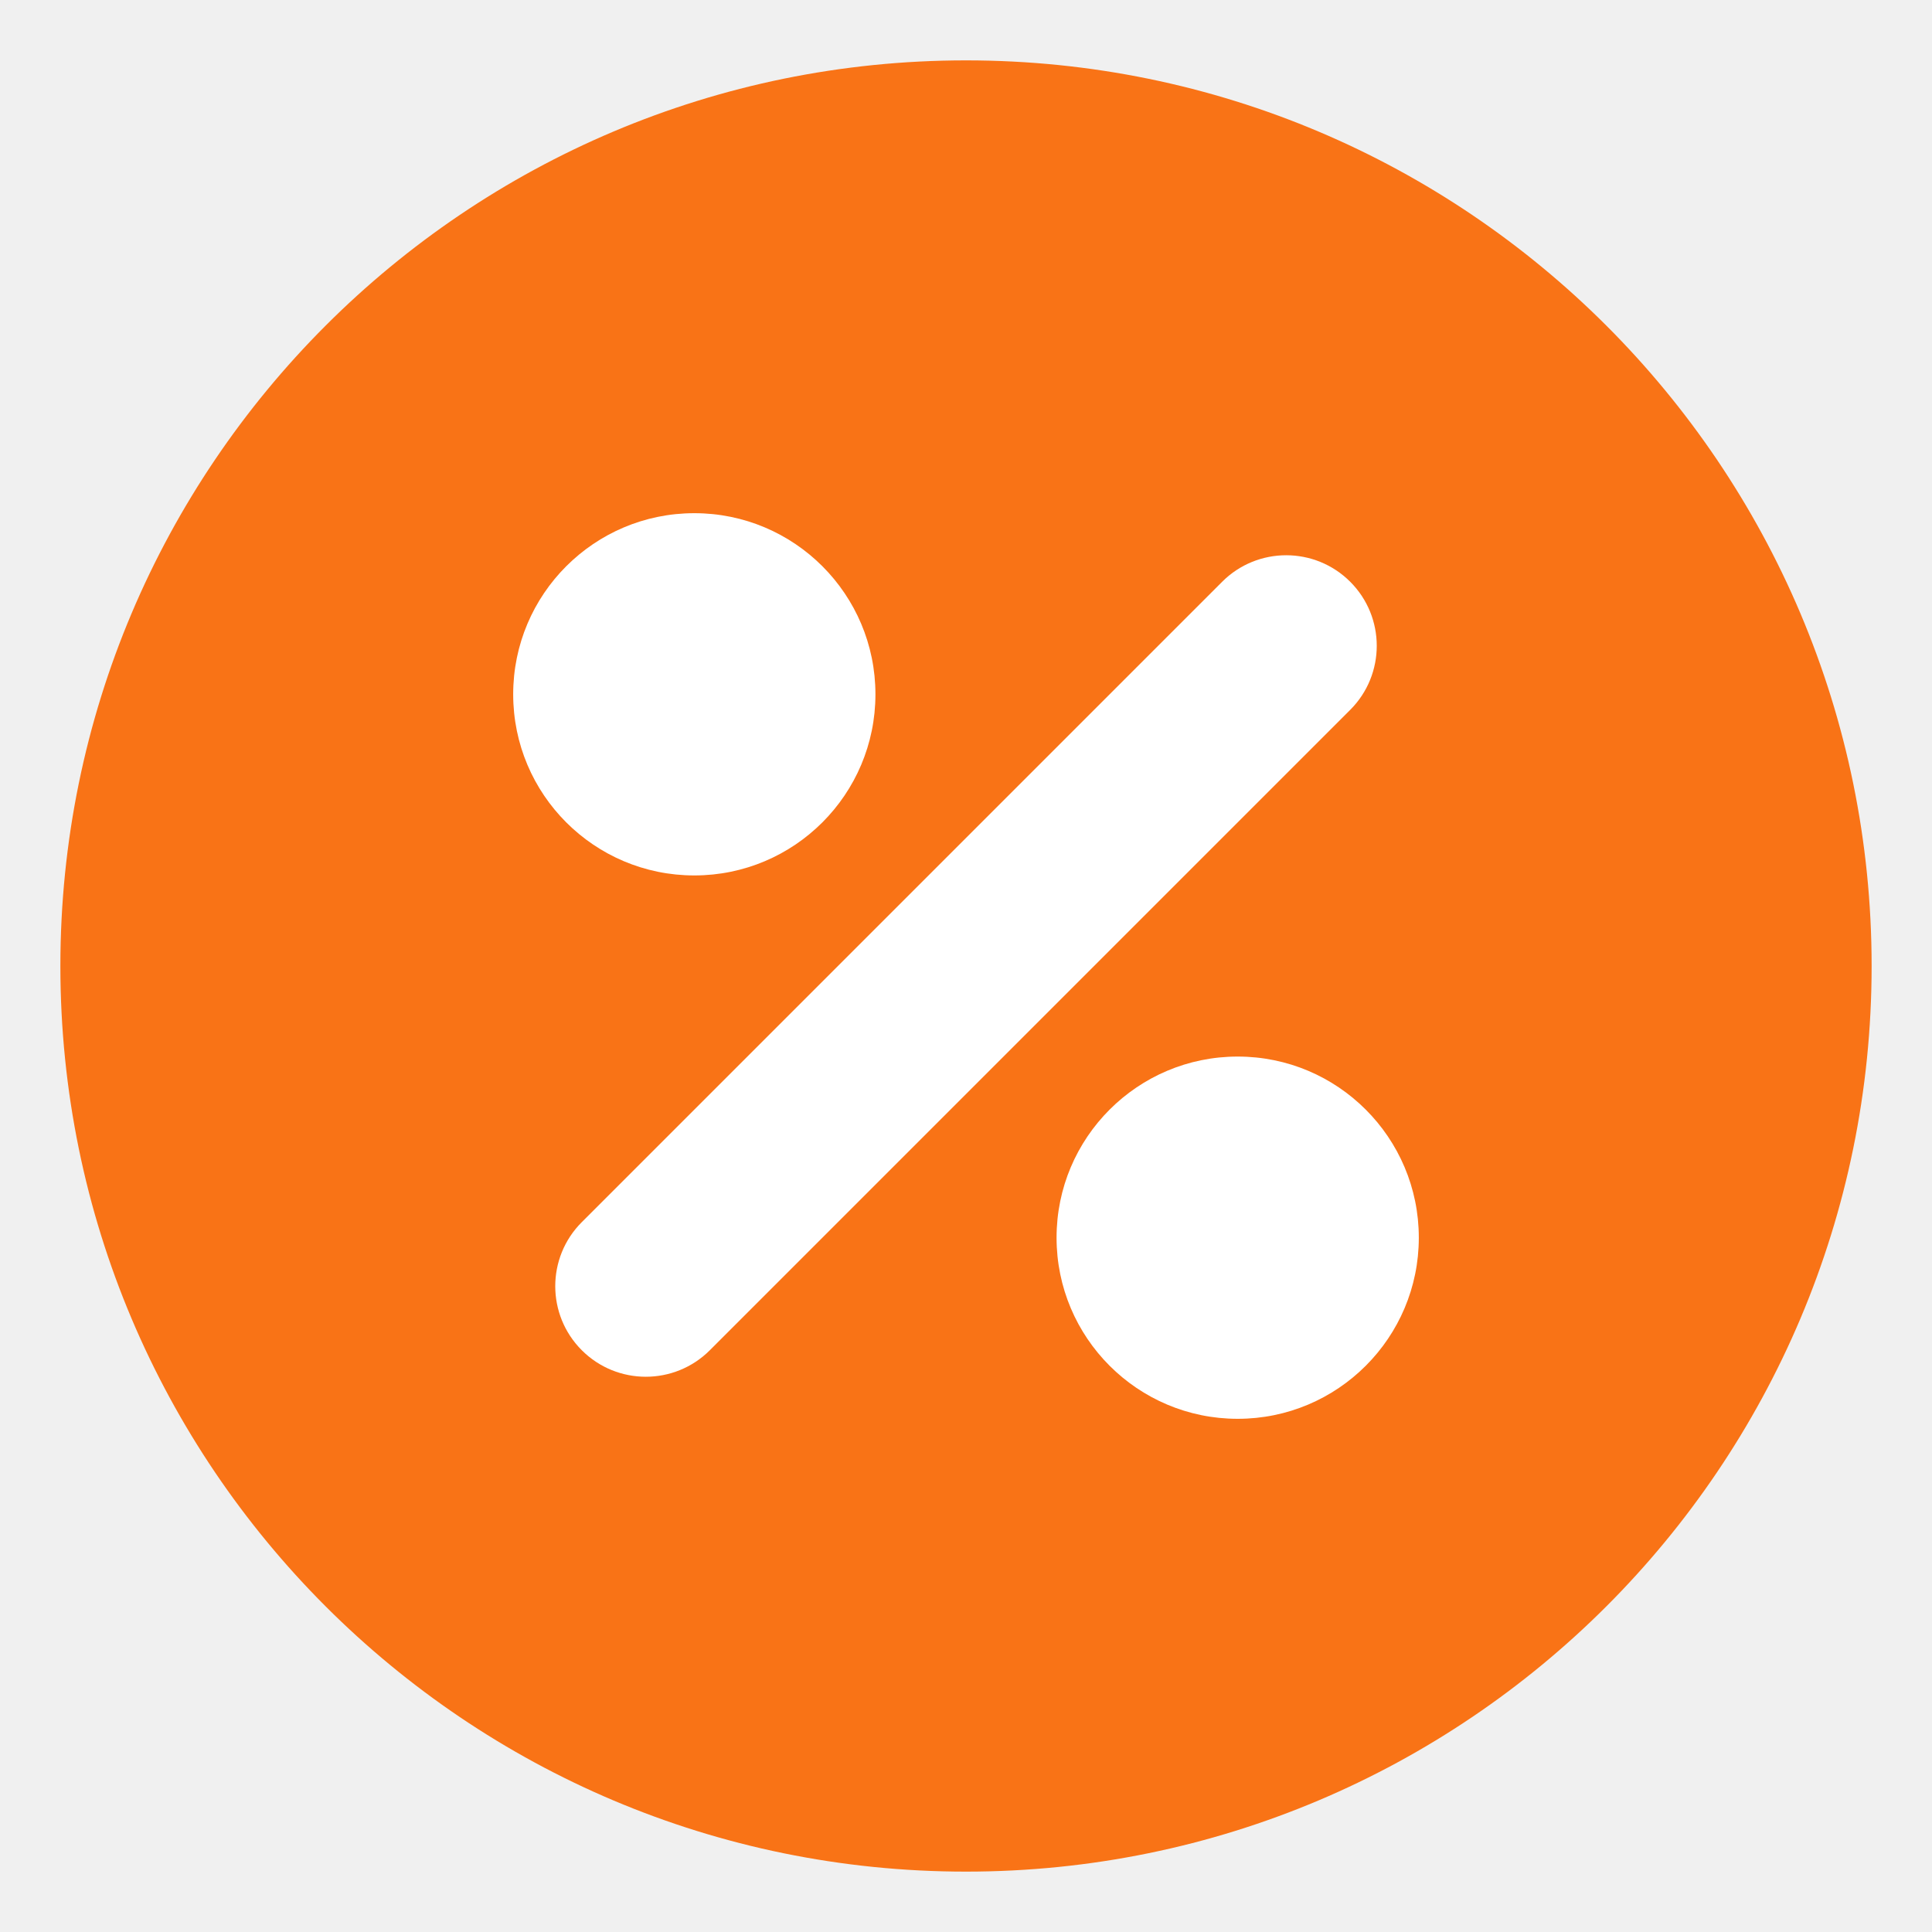
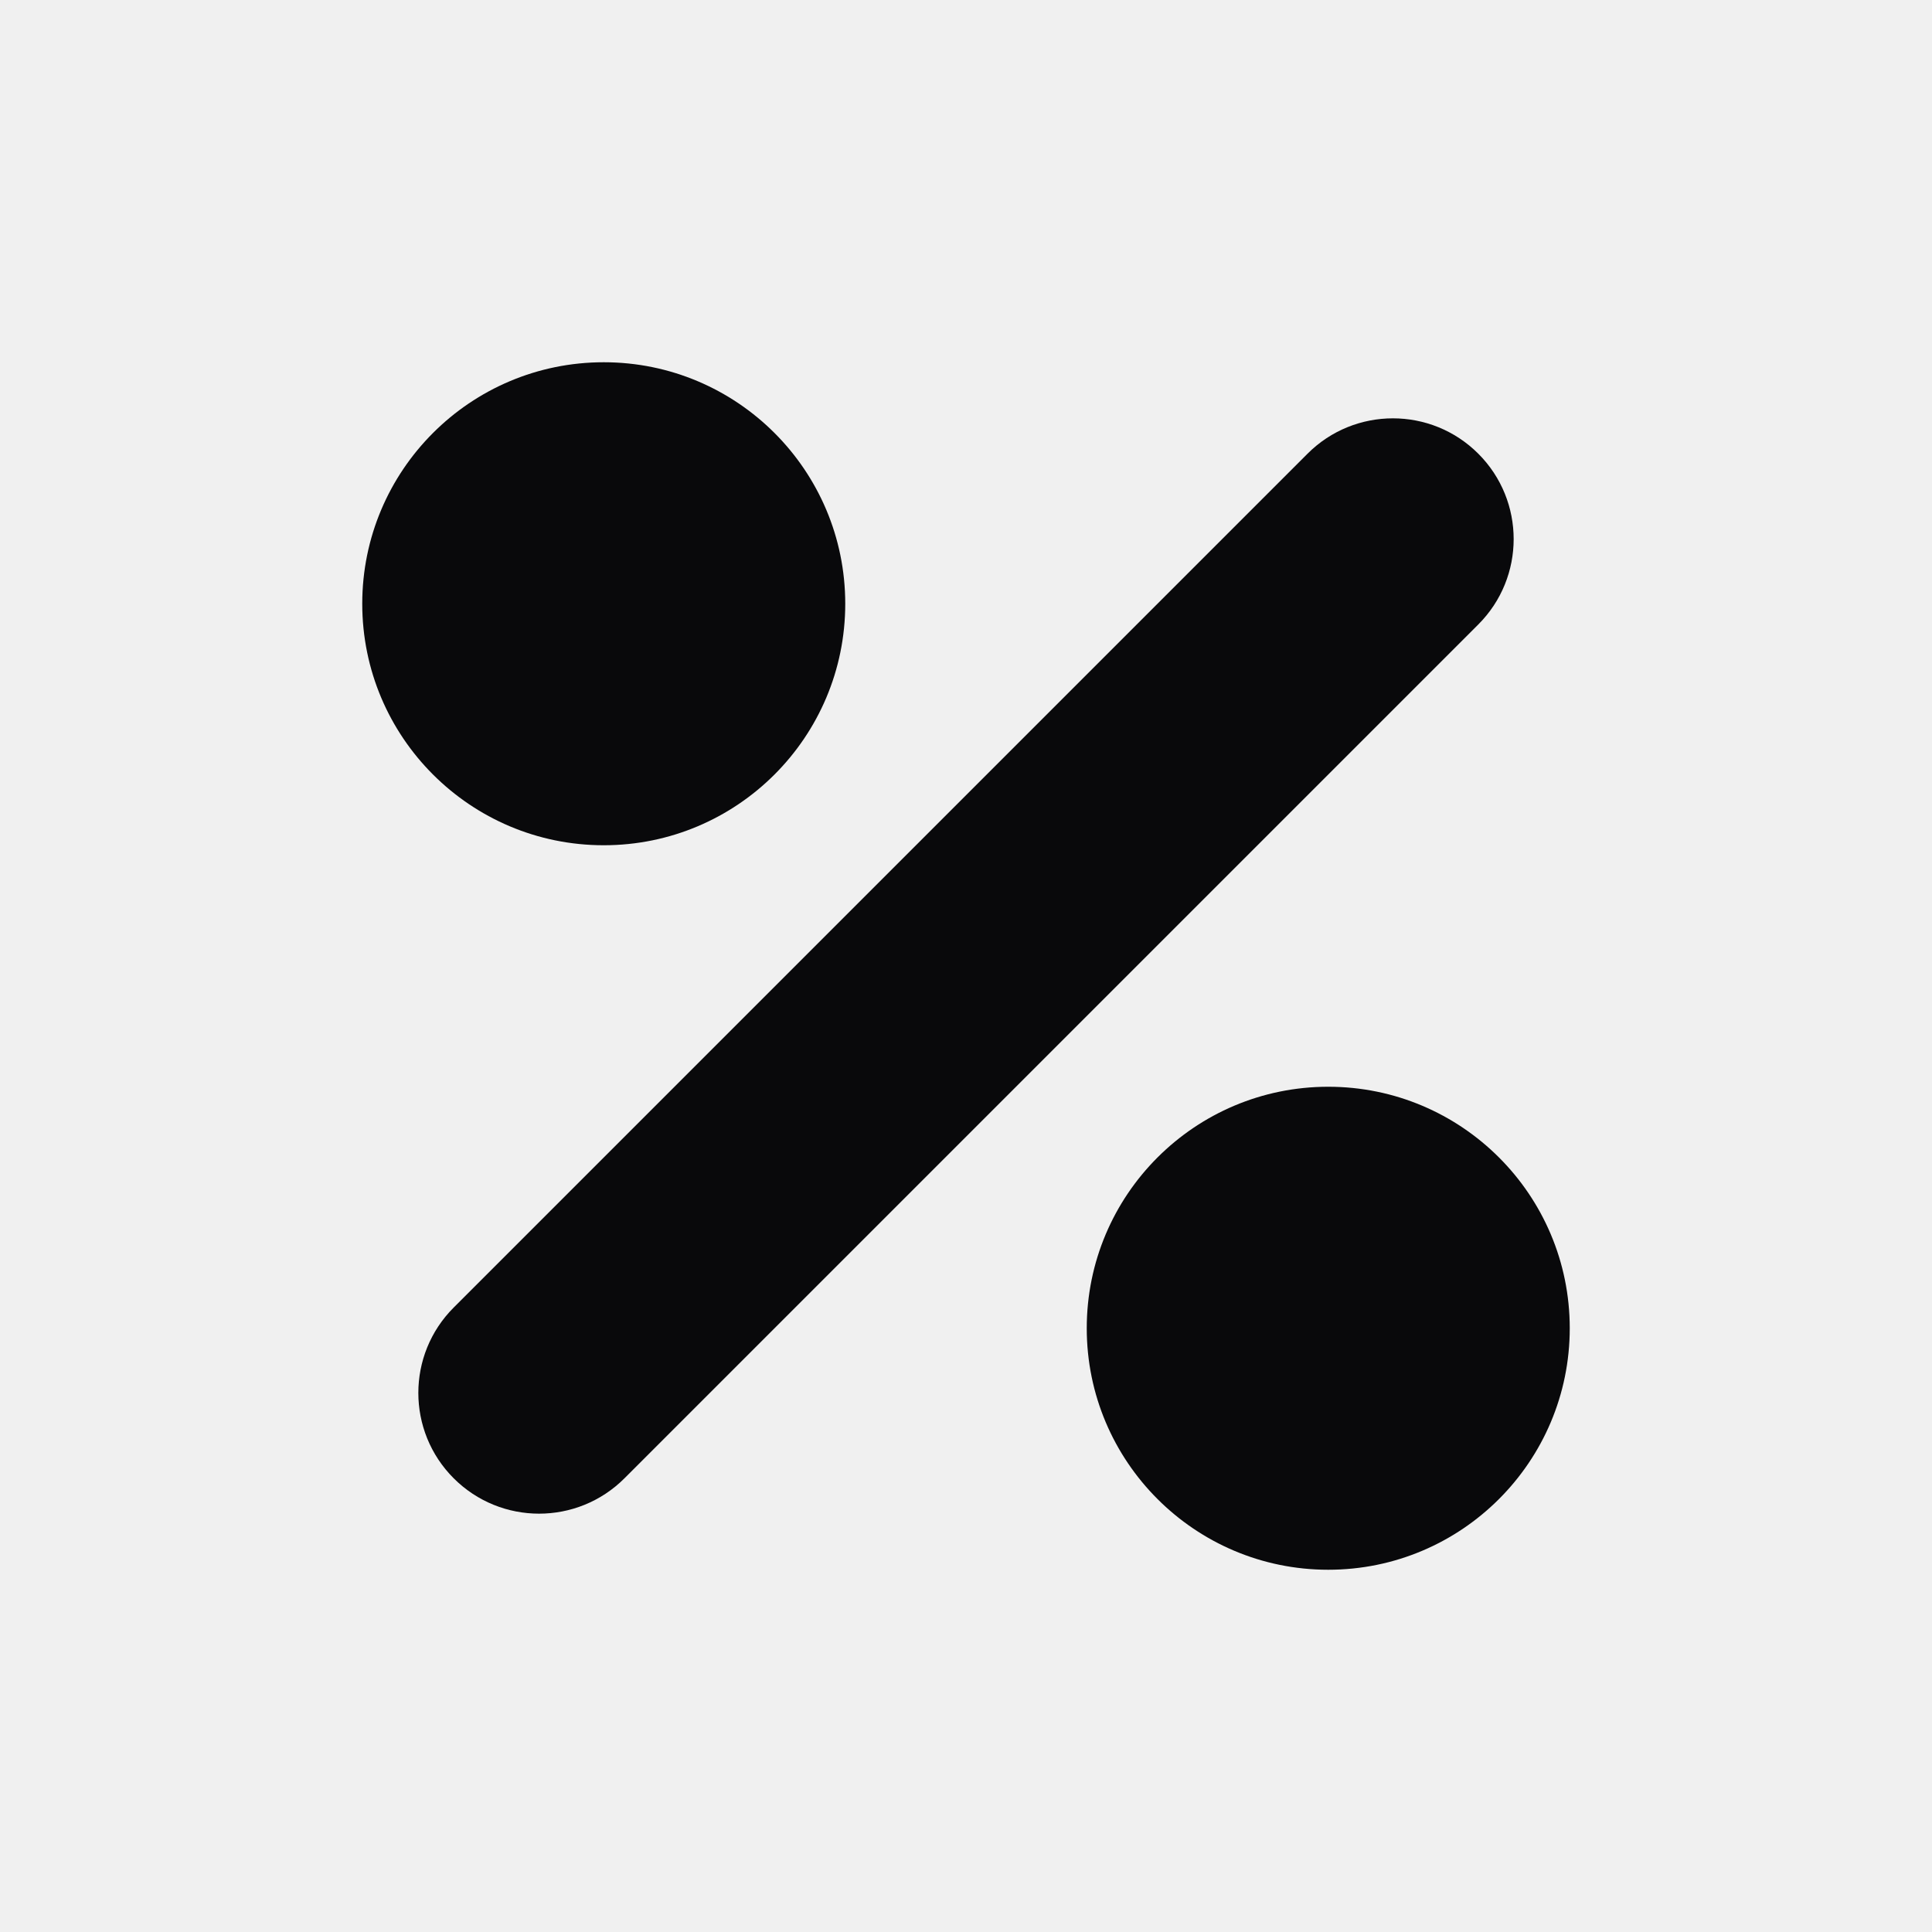
<svg xmlns="http://www.w3.org/2000/svg" width="64" height="64" viewBox="0 0 64 64">
-   <circle cx="32" cy="32" r="30" fill="#f97316" />
-   <circle cx="23" cy="23" r="6" fill="white" />
-   <circle cx="41" cy="41" r="6" fill="white" />
-   <rect x="29" y="14" width="6" height="36" rx="3" fill="white" transform="rotate(45 32 32)" />
+   <style>
+     .mark { fill: #09090B; }
+     @media (prefers-color-scheme: dark) { .mark { fill: #F4F4F5; } }
+   </style>
+   <circle class="mark" cx="20" cy="20" r="8" />
+   <circle class="mark" cx="44" cy="44" r="8" />
+   <rect class="mark" x="28" y="8" width="8" height="48" rx="4" transform="rotate(45 32 32)" />
</svg>
